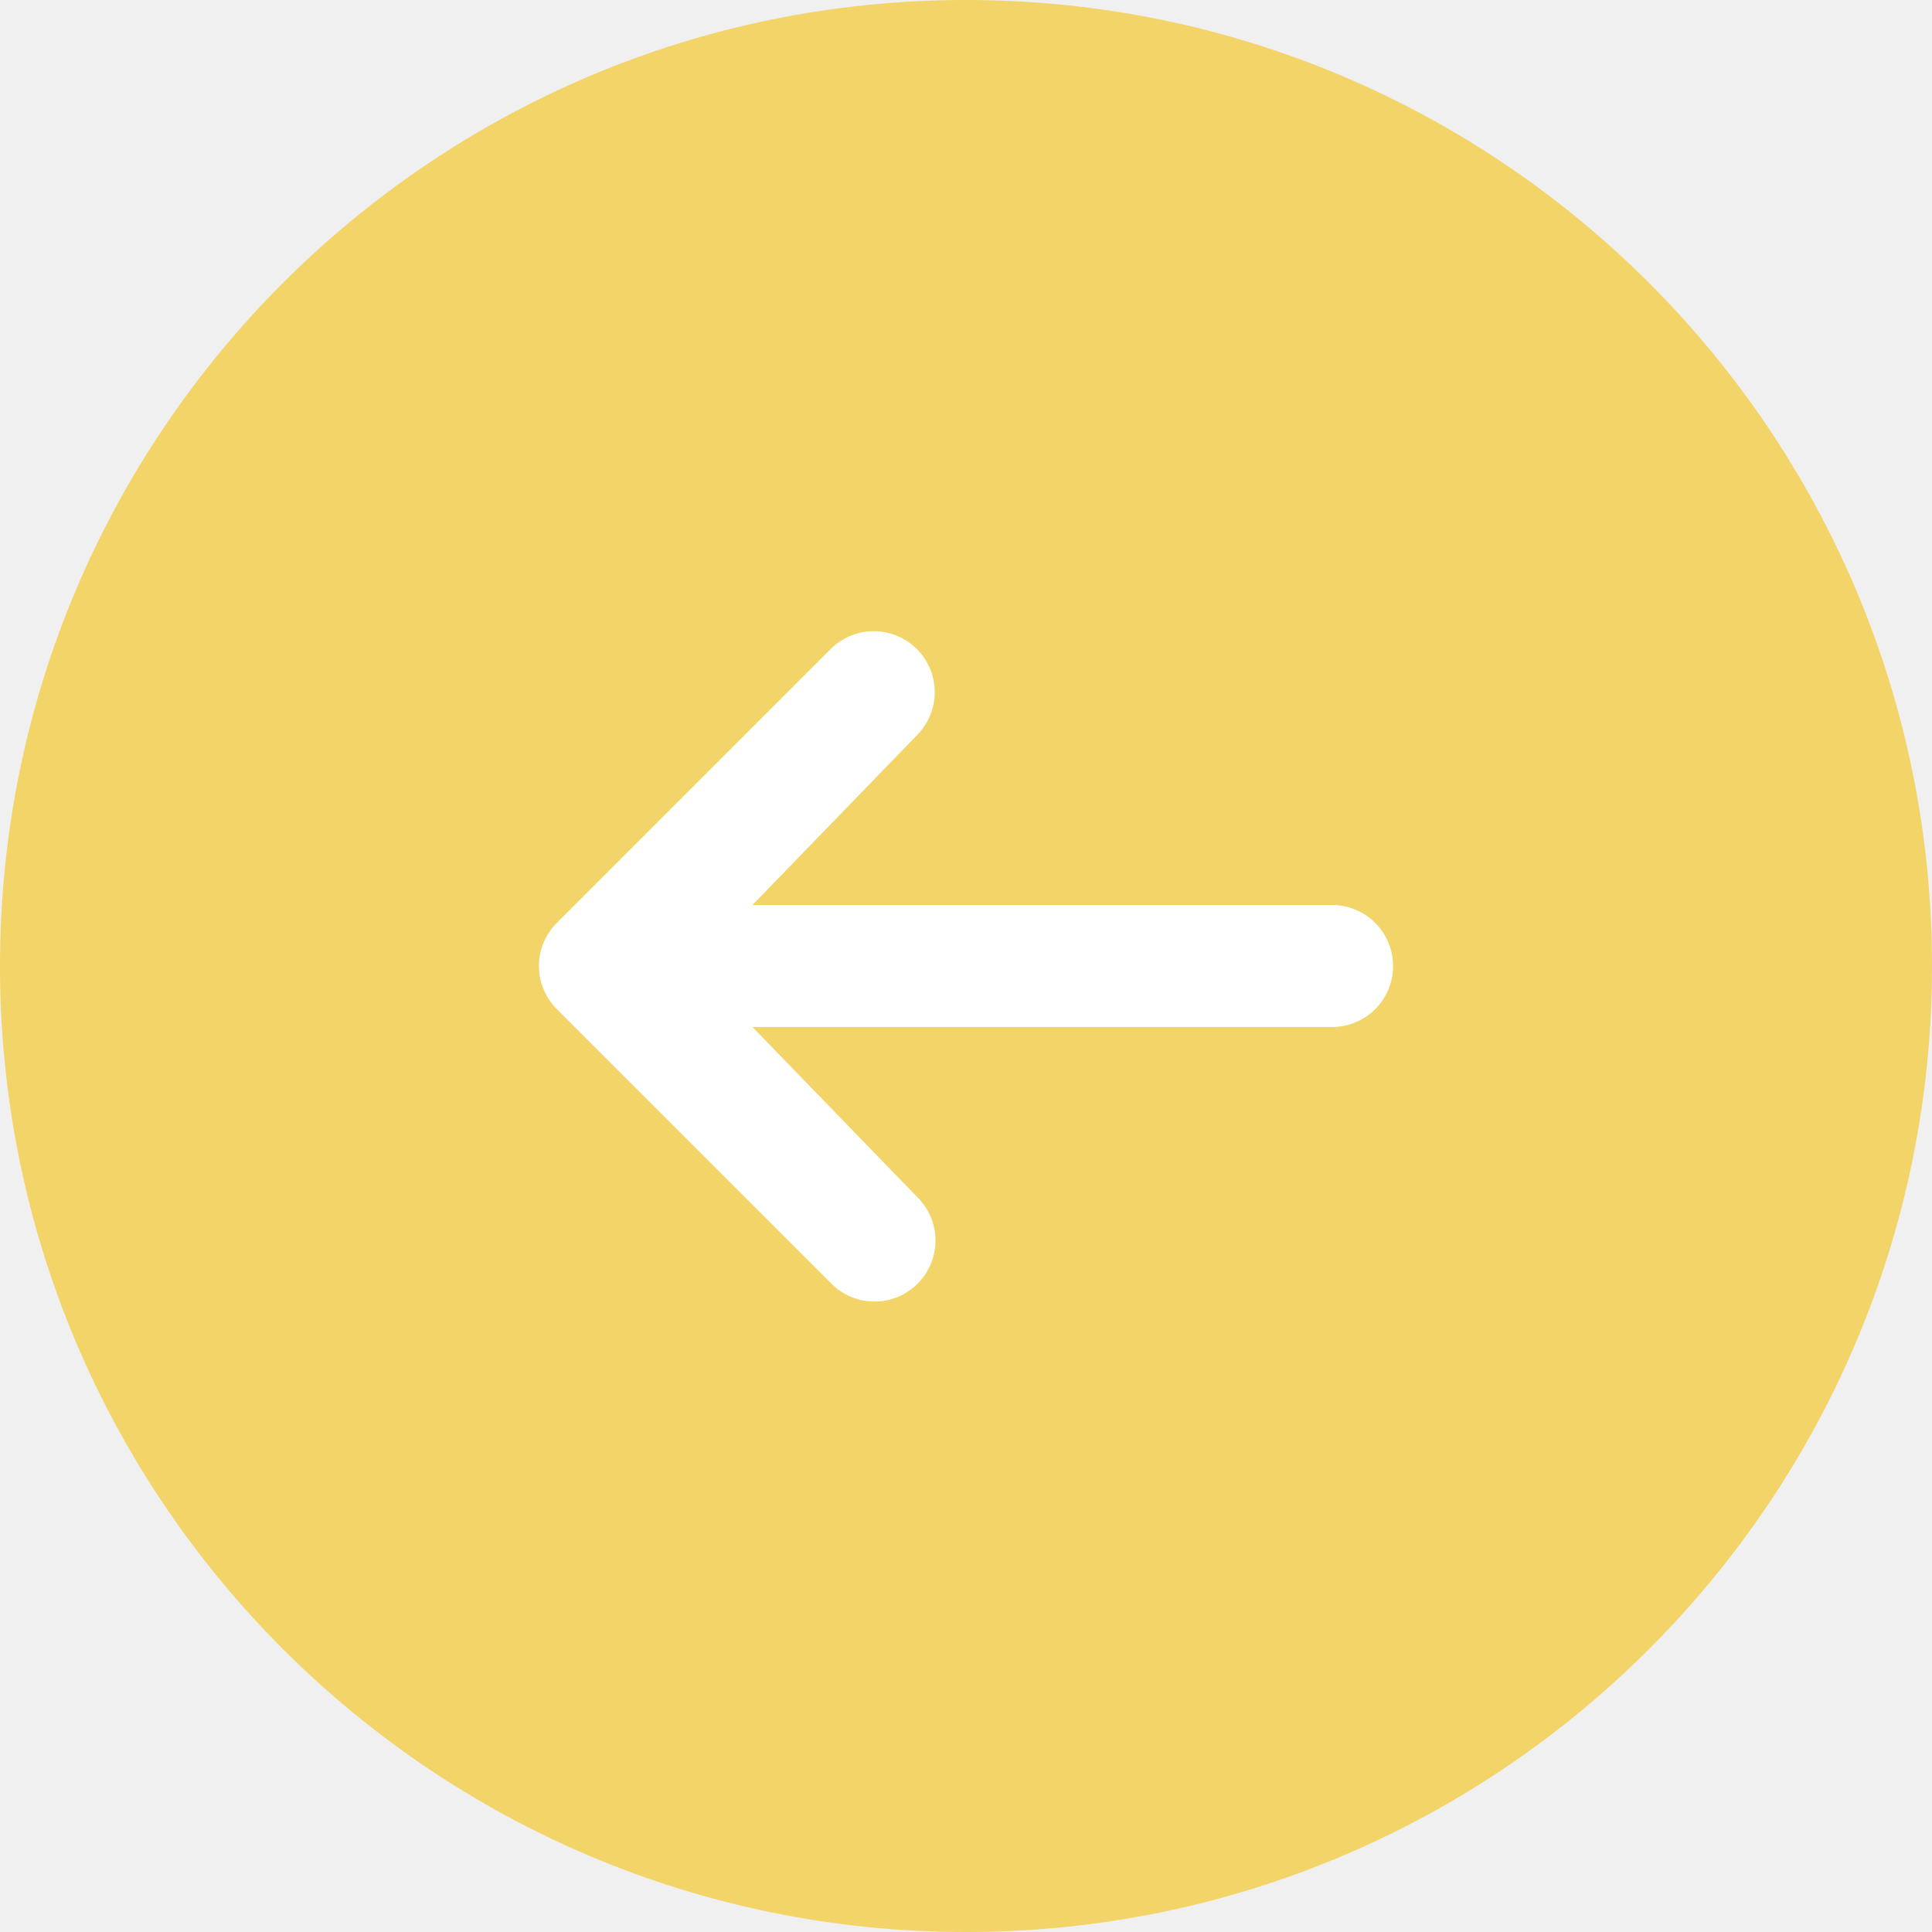
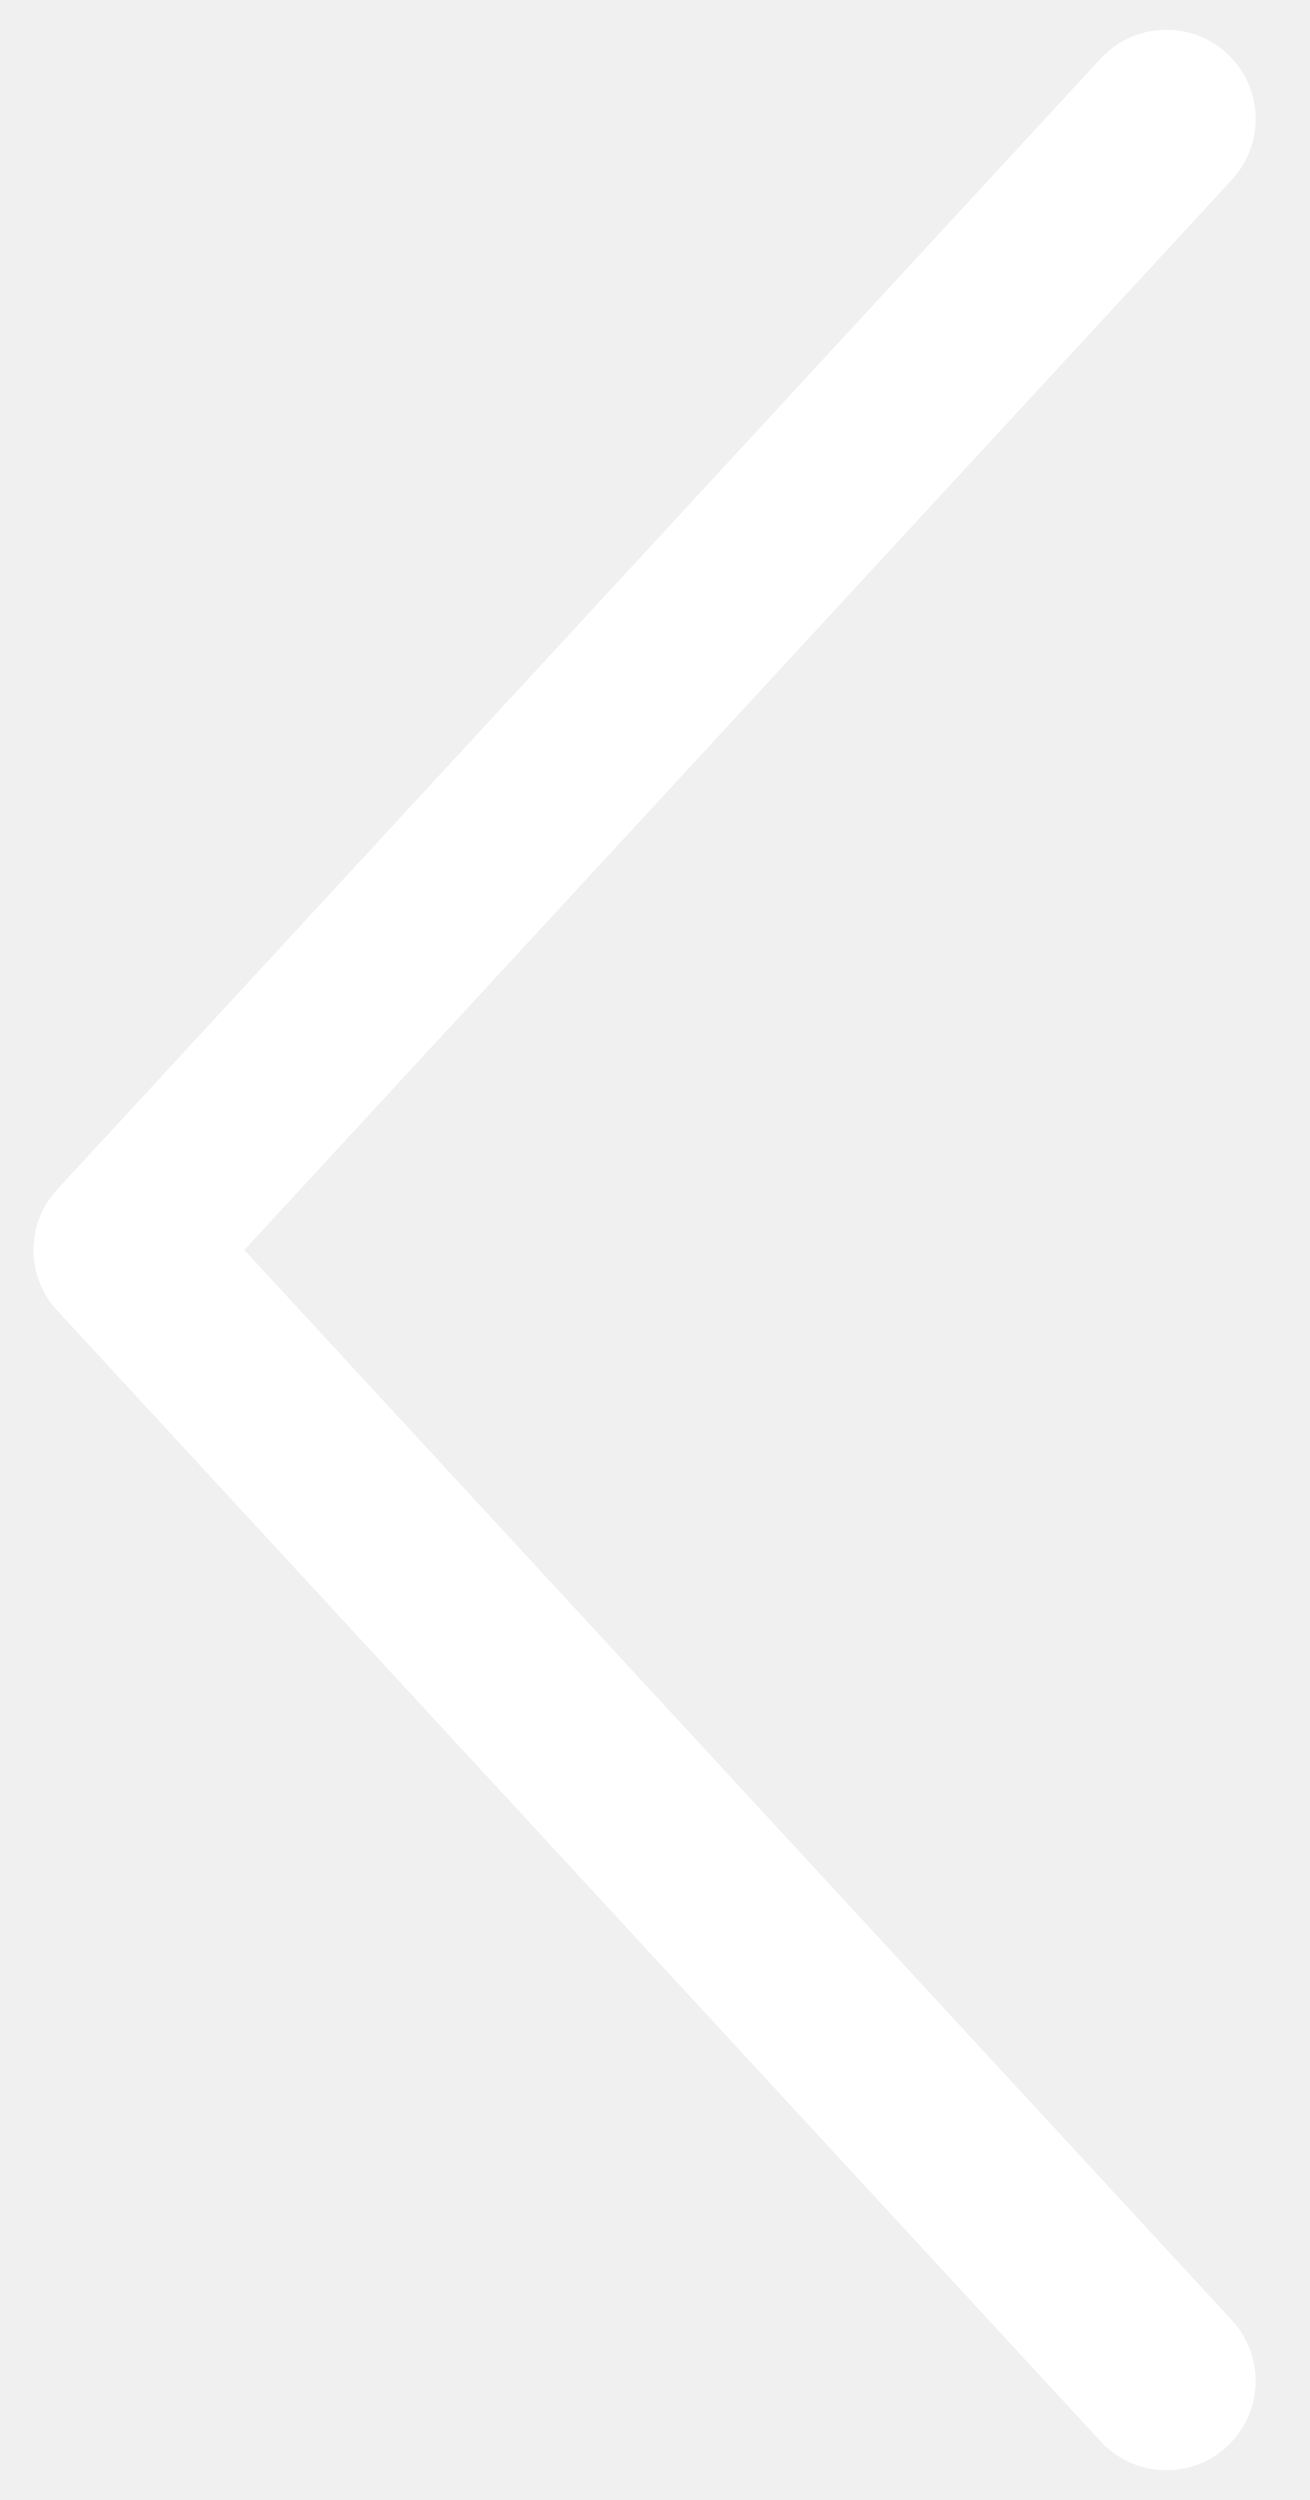
- <svg xmlns="http://www.w3.org/2000/svg" width="38" height="38" viewBox="0 0 38 38" fill="none">
-   <circle cx="19" cy="19" r="19" fill="#F2D468" />
-   <g clip-path="url(#clip0_484_16)">
-     <path d="M18.048 25.248C17.823 25.474 17.518 25.6 17.2 25.6C16.882 25.6 16.577 25.474 16.352 25.248L10.952 19.849C10.727 19.623 10.6 19.318 10.6 19C10.6 18.682 10.727 18.377 10.952 18.152L16.352 12.752C16.578 12.533 16.881 12.412 17.196 12.415C17.51 12.418 17.811 12.544 18.034 12.766C18.256 12.989 18.383 13.29 18.385 13.604C18.388 13.919 18.267 14.222 18.048 14.448L14.8 17.8L26.2 17.8C26.518 17.8 26.823 17.927 27.049 18.152C27.274 18.377 27.4 18.682 27.4 19C27.4 19.318 27.274 19.624 27.049 19.849C26.823 20.074 26.518 20.2 26.2 20.2L14.8 20.2L18.048 23.552C18.273 23.777 18.4 24.082 18.4 24.4C18.4 24.718 18.273 25.023 18.048 25.248Z" fill="white" />
-   </g>
-   <defs>
-     <clipPath id="clip0_484_16">
-       <rect width="18" height="18" fill="white" transform="translate(28 28) rotate(180)" />
-     </clipPath>
-   </defs>
+ <svg xmlns="http://www.w3.org/2000/svg" width="22" height="42" viewBox="0 0 22 42" fill="none">
+   <path d="M19.595 2L2.063 21L19.595 40" stroke="white" stroke-width="3" stroke-linecap="round" stroke-linejoin="round" />
</svg>
